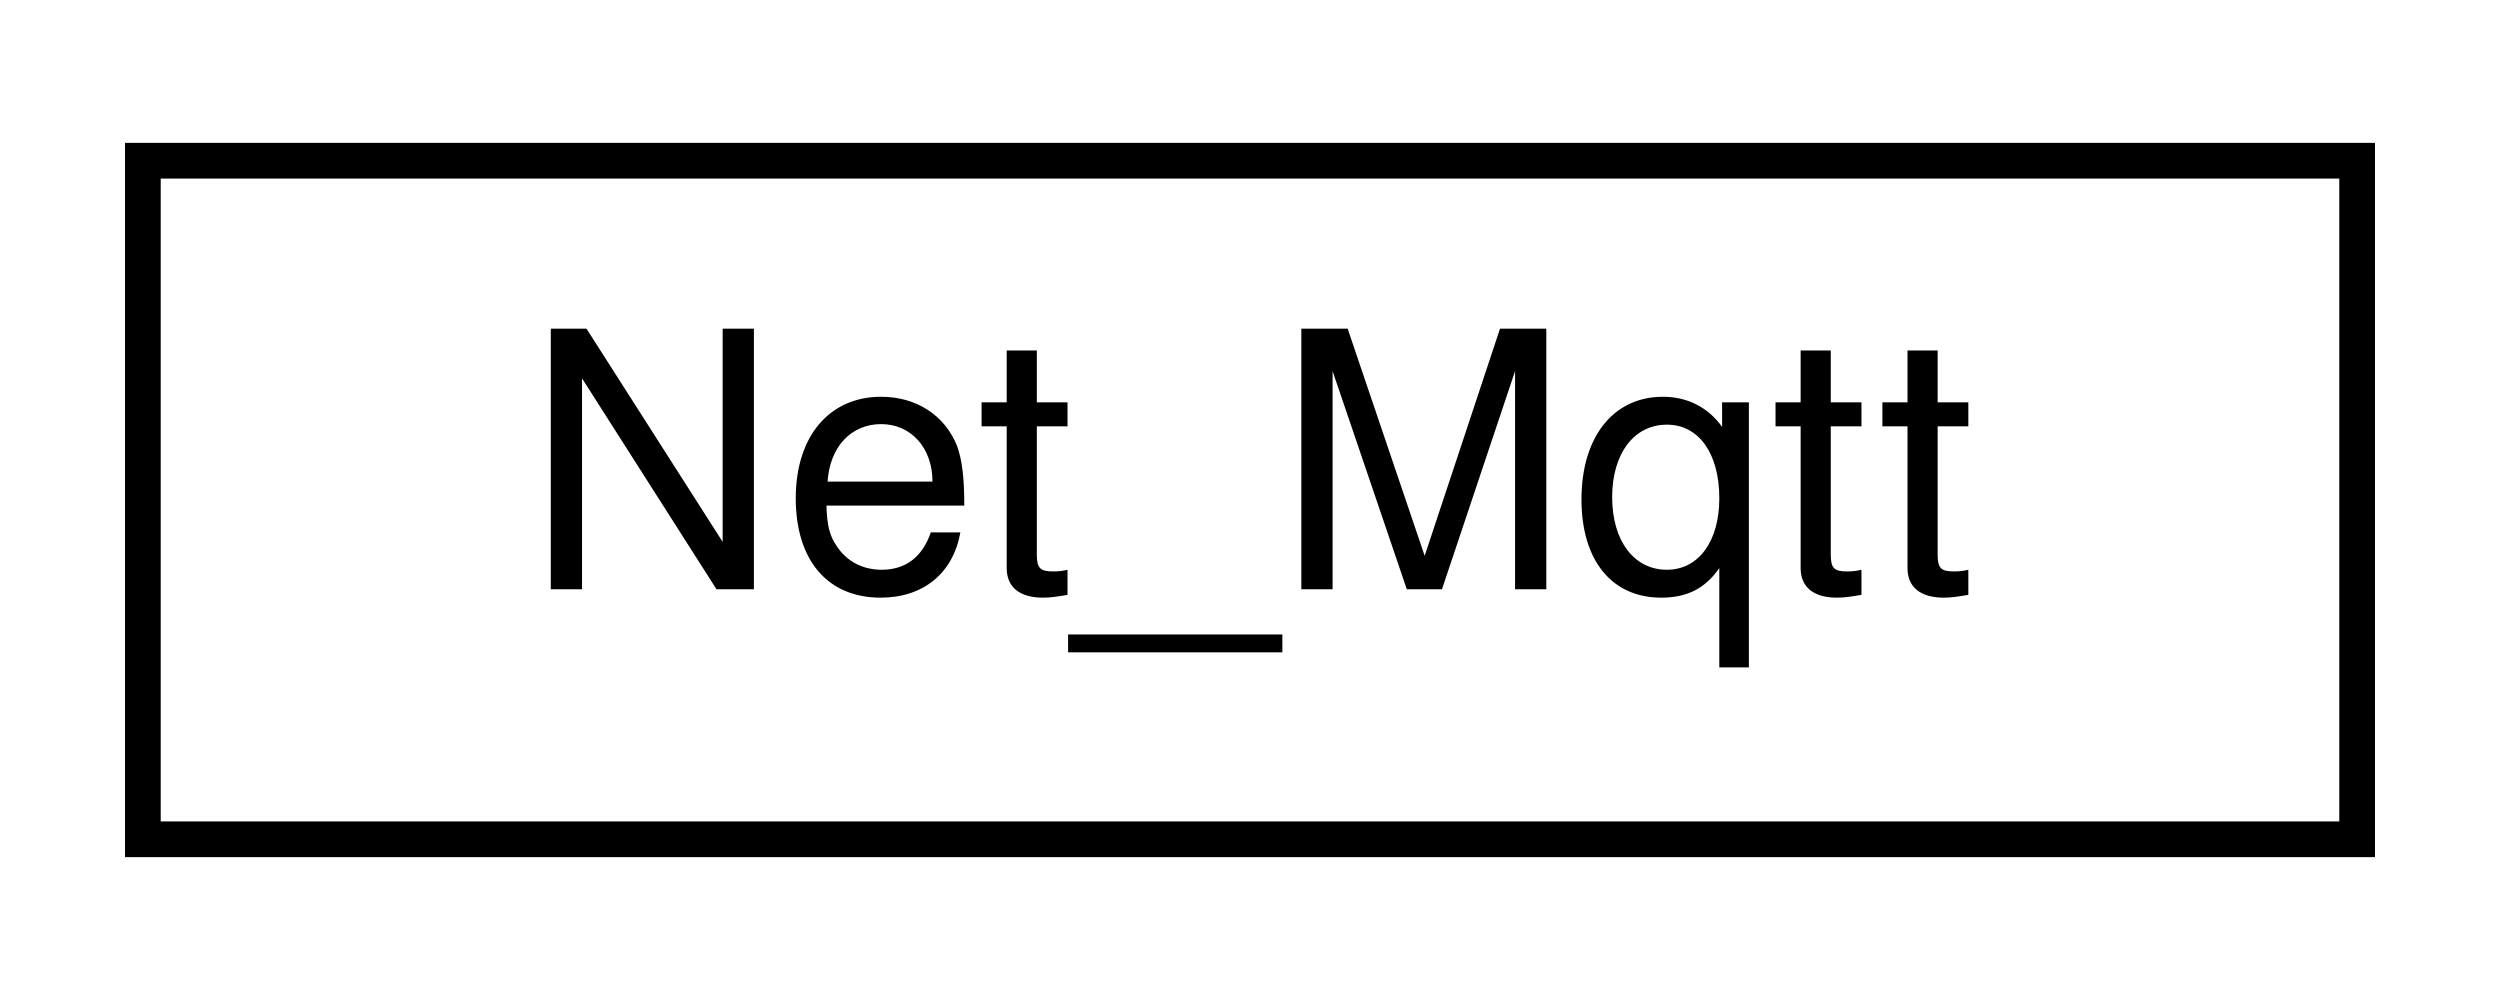
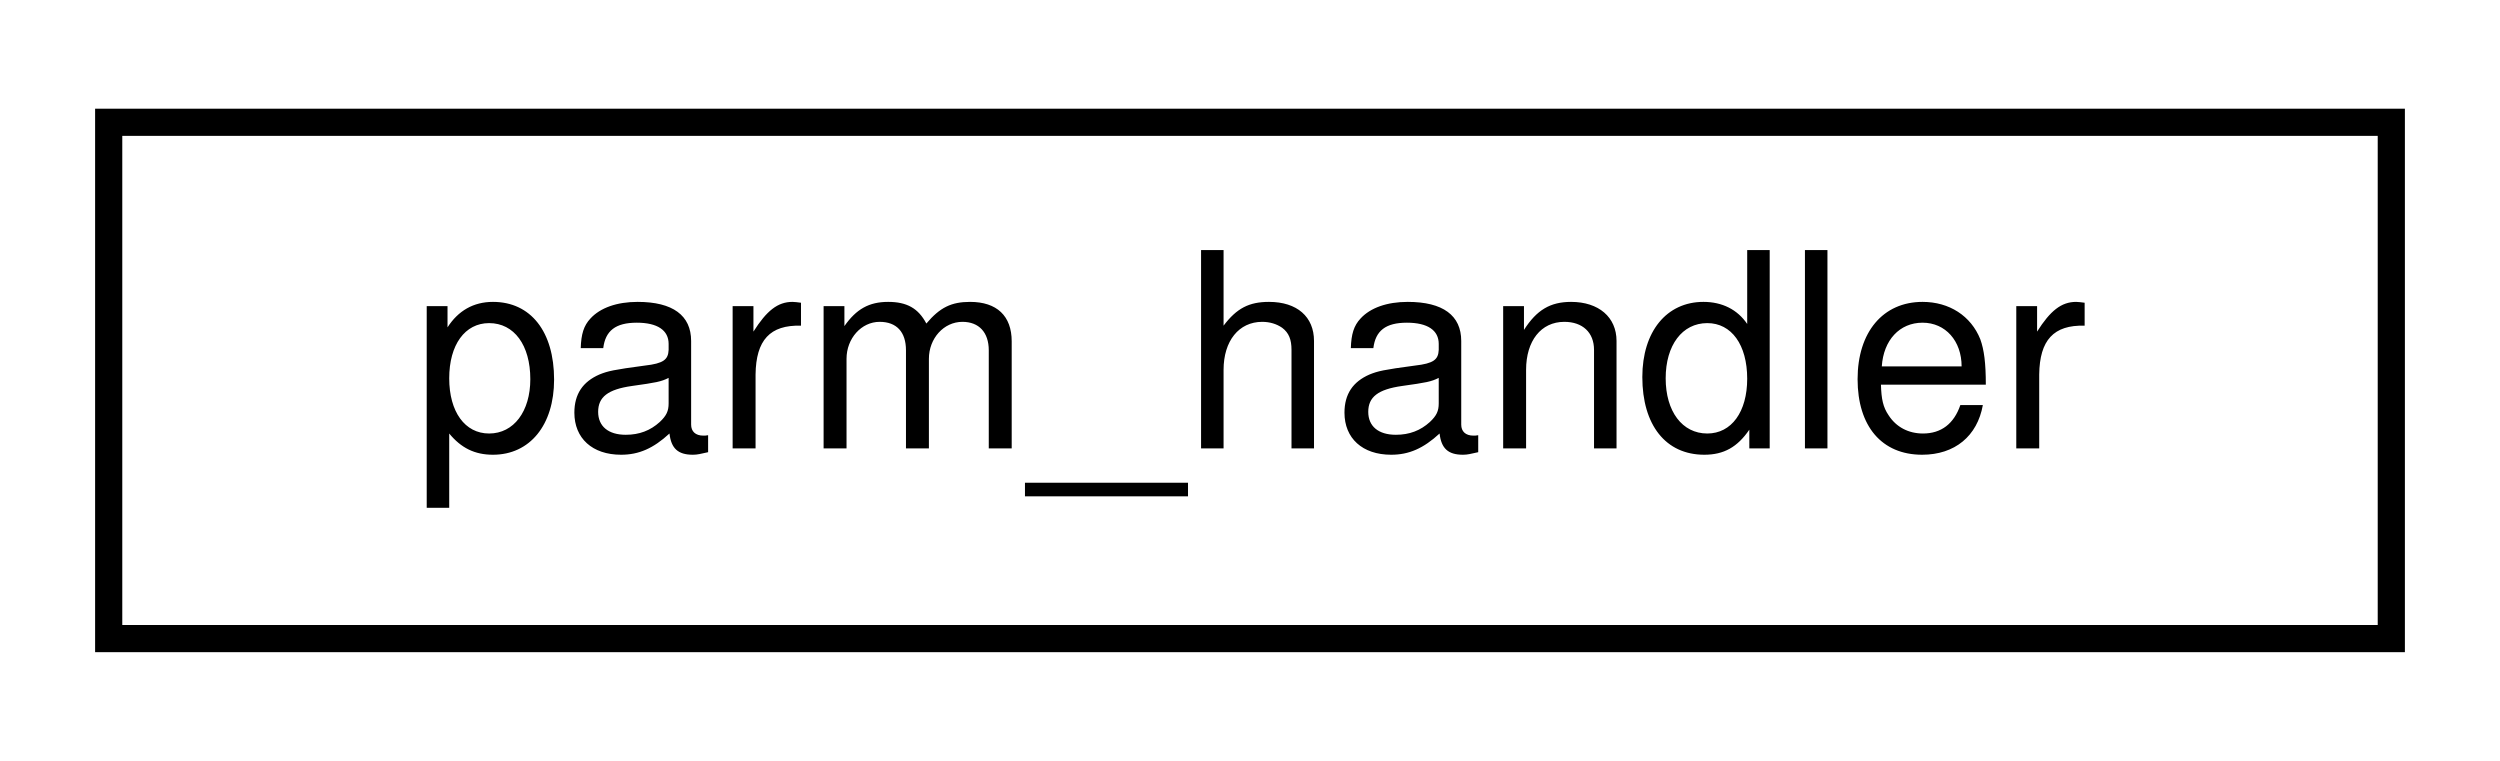
- <svg xmlns="http://www.w3.org/2000/svg" xmlns:xlink="http://www.w3.org/1999/xlink" width="70pt" height="28pt" viewBox="0.00 0.00 70.00 28.00">
+ <svg xmlns="http://www.w3.org/2000/svg" xmlns:xlink="http://www.w3.org/1999/xlink" width="92pt" height="28pt" viewBox="0.00 0.00 92.00 28.00">
  <g id="graph0" class="graph" transform="scale(1 1) rotate(0) translate(4 24)">
    <g id="node1" class="node">
      <g id="a_node1">
-         <a xlink:href="classNet__Mqtt.html" target="_top" xlink:title="C++ class for wrapping and doing call-backs to MQTT client library.">
-           <polygon fill="none" stroke="black" points="0,-0.5 0,-19.5 62,-19.5 62,-0.5 0,-0.5" />
-           <text text-anchor="middle" x="31" y="-7.5" font-family="Helvetica,sans-Serif" font-size="10.00">Net_Mqtt</text>
+         <a xlink:href="structparm__handler.html" target="_top" xlink:title="describing a CLI parameter handler, so it can be found by the framework">
+           <polygon fill="none" stroke="black" points="0,-0.5 0,-19.5 84,-19.5 84,-0.5 0,-0.5" />
+           <text text-anchor="middle" x="42" y="-7.5" font-family="Helvetica,sans-Serif" font-size="10.00">parm_handler</text>
        </a>
      </g>
    </g>
  </g>
</svg>
